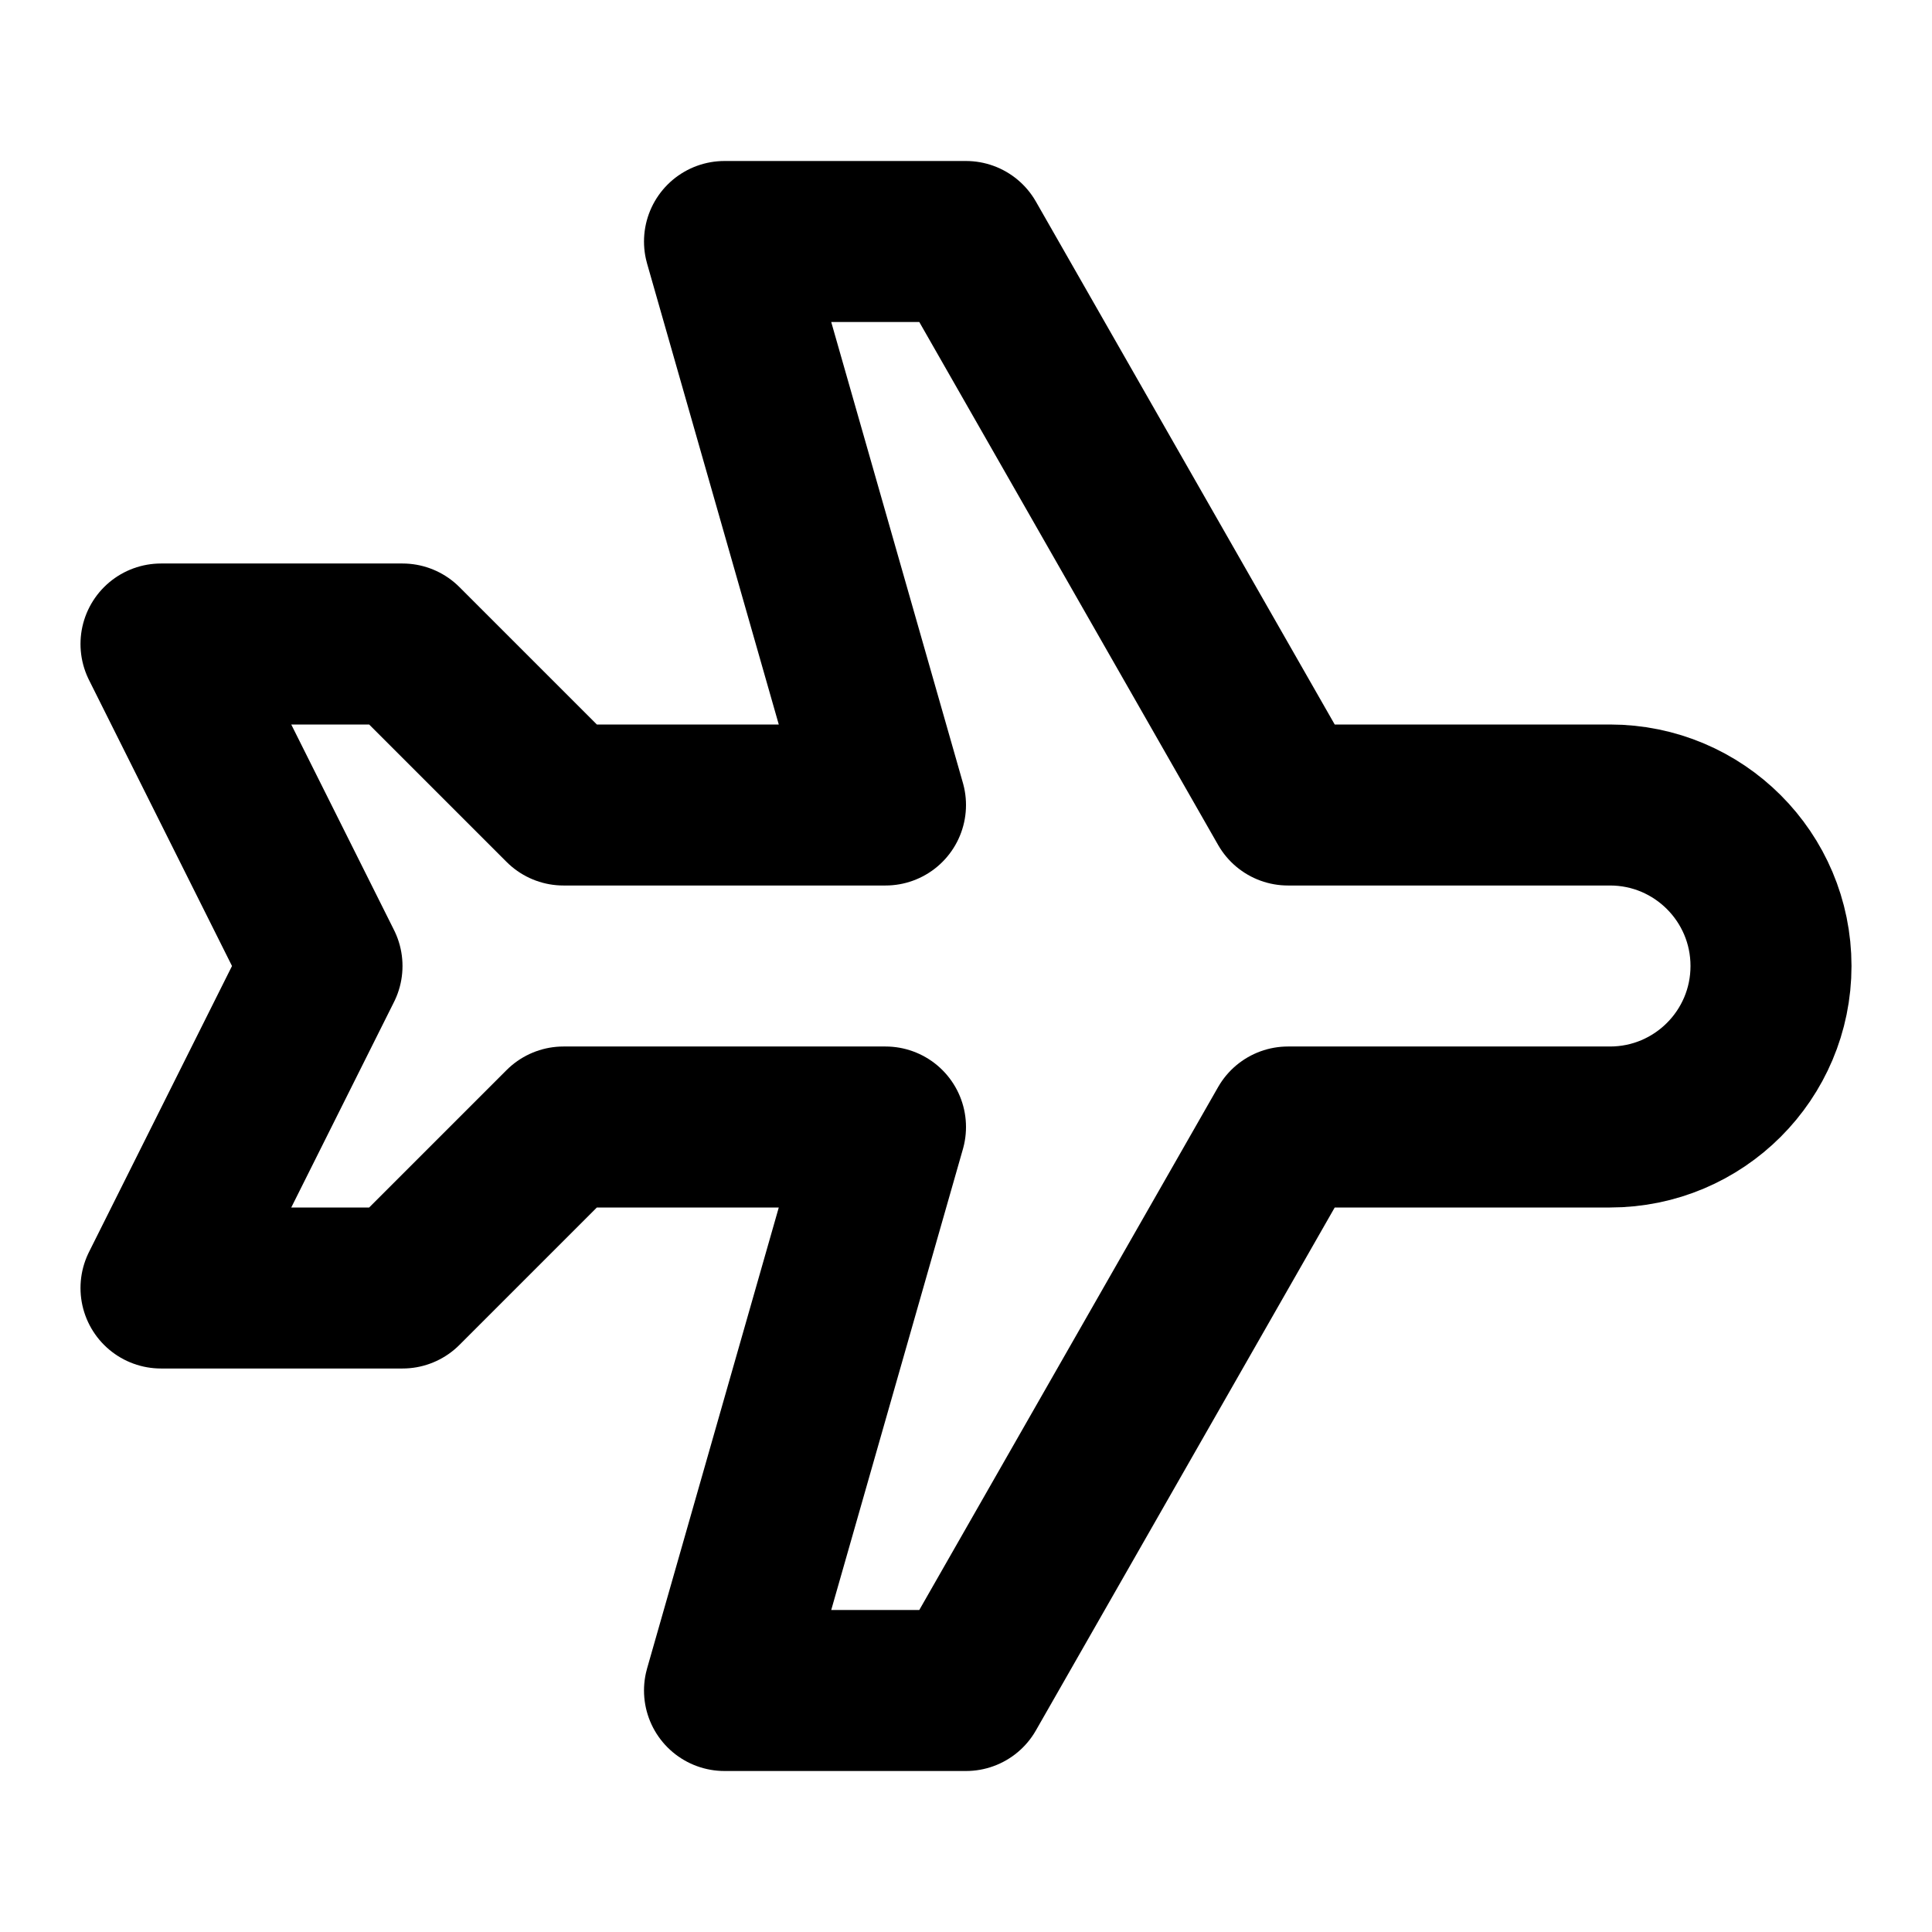
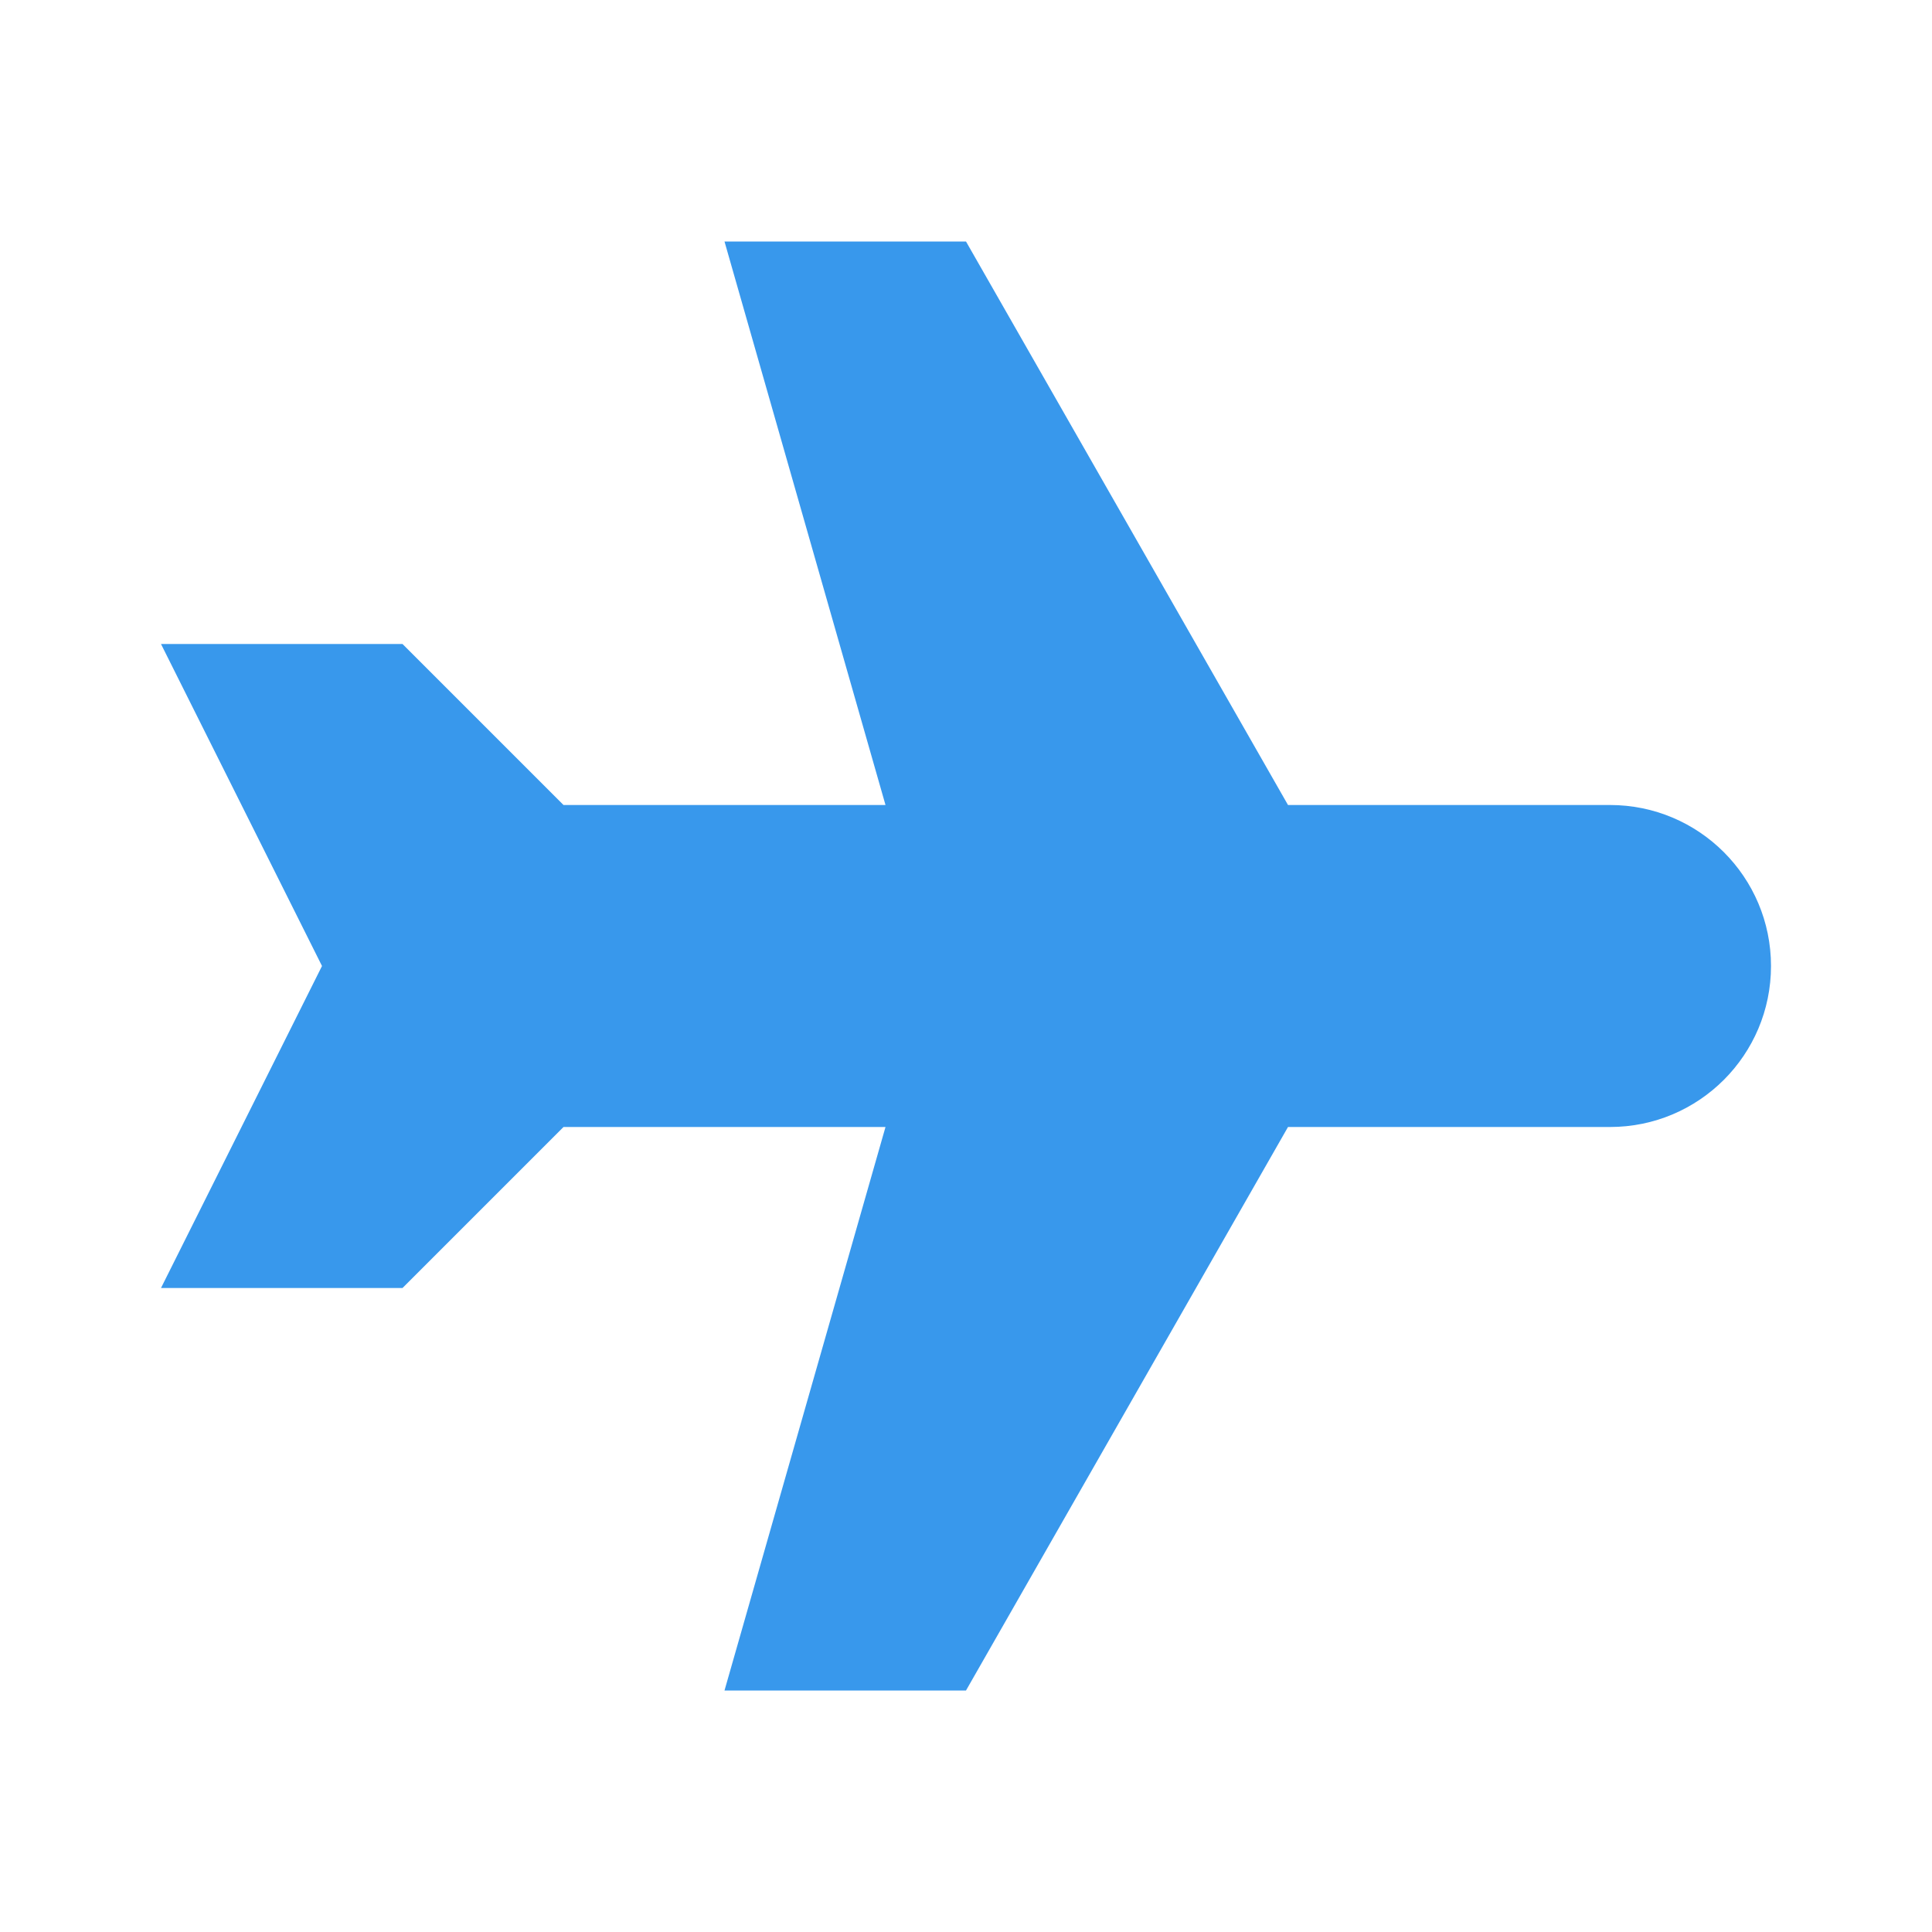
- <svg xmlns="http://www.w3.org/2000/svg" class="icon icon-tabler icon-tabler-plane" width="24" height="24" viewBox="0 0 24 24" stroke-width="2" stroke="currentColor" fill="none" stroke-linecap="round" stroke-linejoin="round">
+ <svg xmlns="http://www.w3.org/2000/svg" class="icon icon-tabler icon-tabler-plane" width="24" height="24" viewBox="0 0 24 24" stroke-width="2" stroke="none" fill="#3898ec" stroke-linecap="round" stroke-linejoin="round">
  <path stroke="none" d="M0 0h24v24H0z" fill="none" />
  <path d="M16 10h4a2 2 0 0 1 0 4h-4l-4 7h-3l2 -7h-4l-2 2h-3l2 -4l-2 -4h3l2 2h4l-2 -7h3z" />
</svg>
